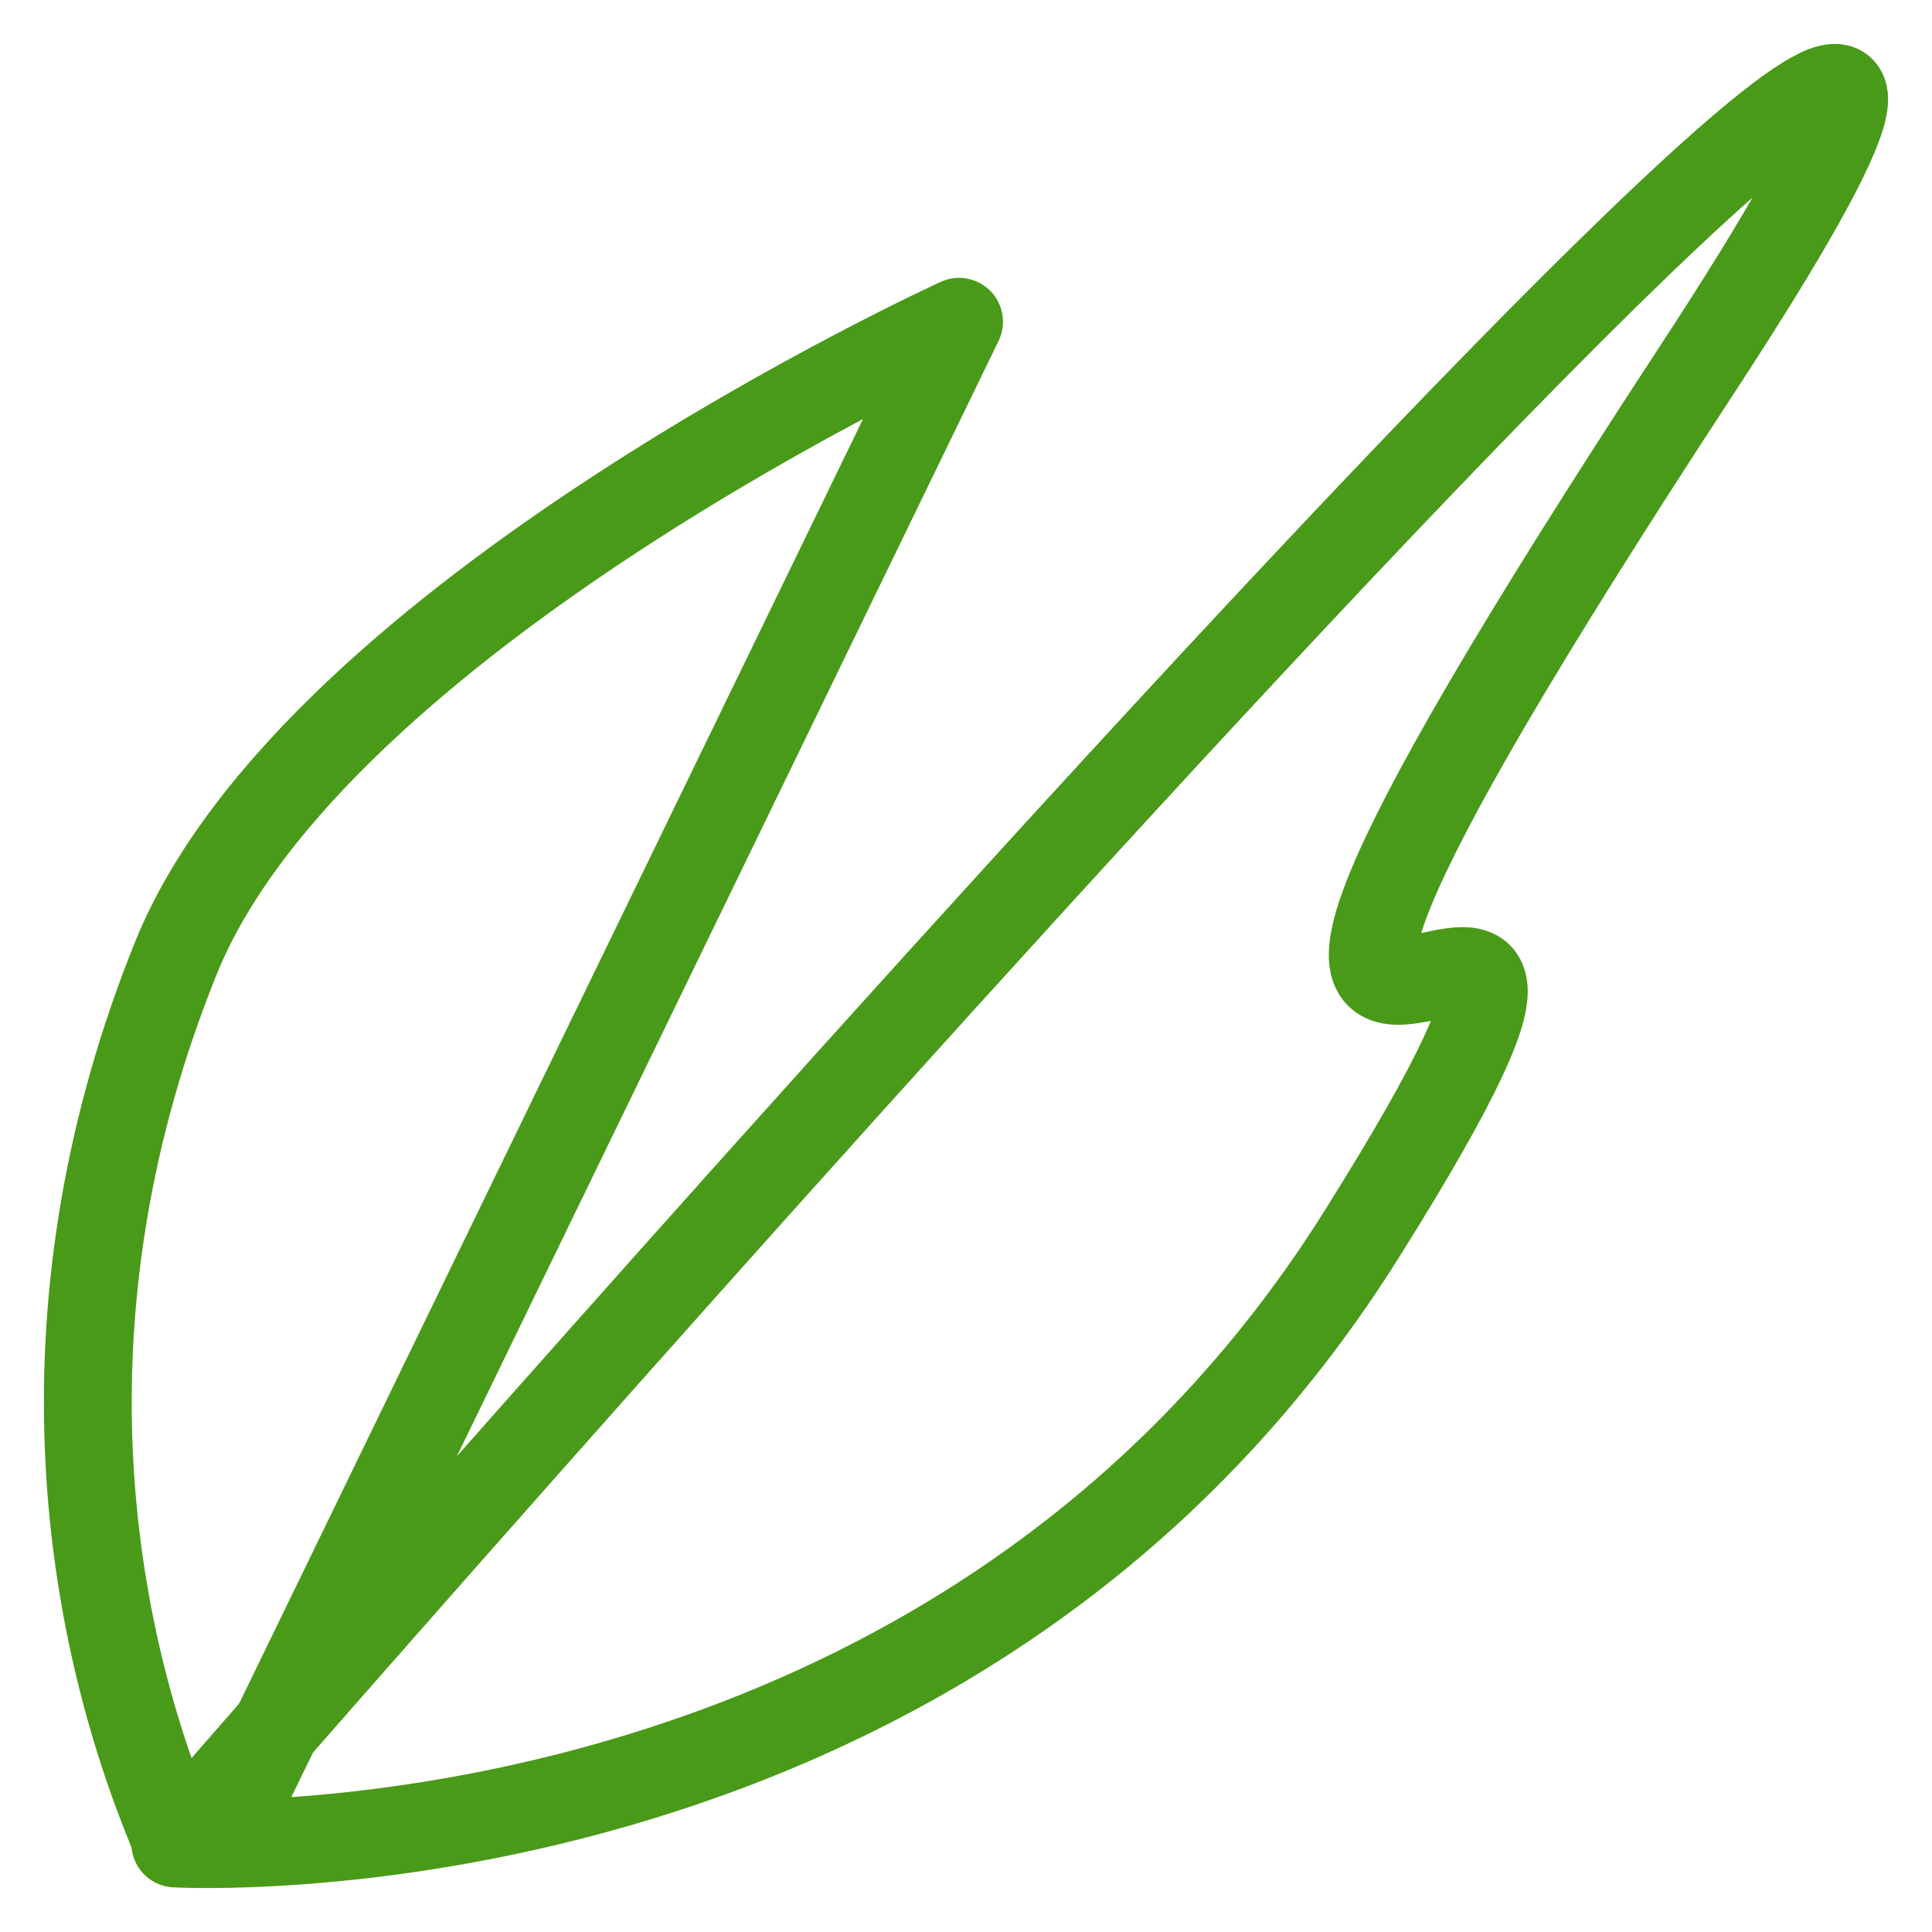
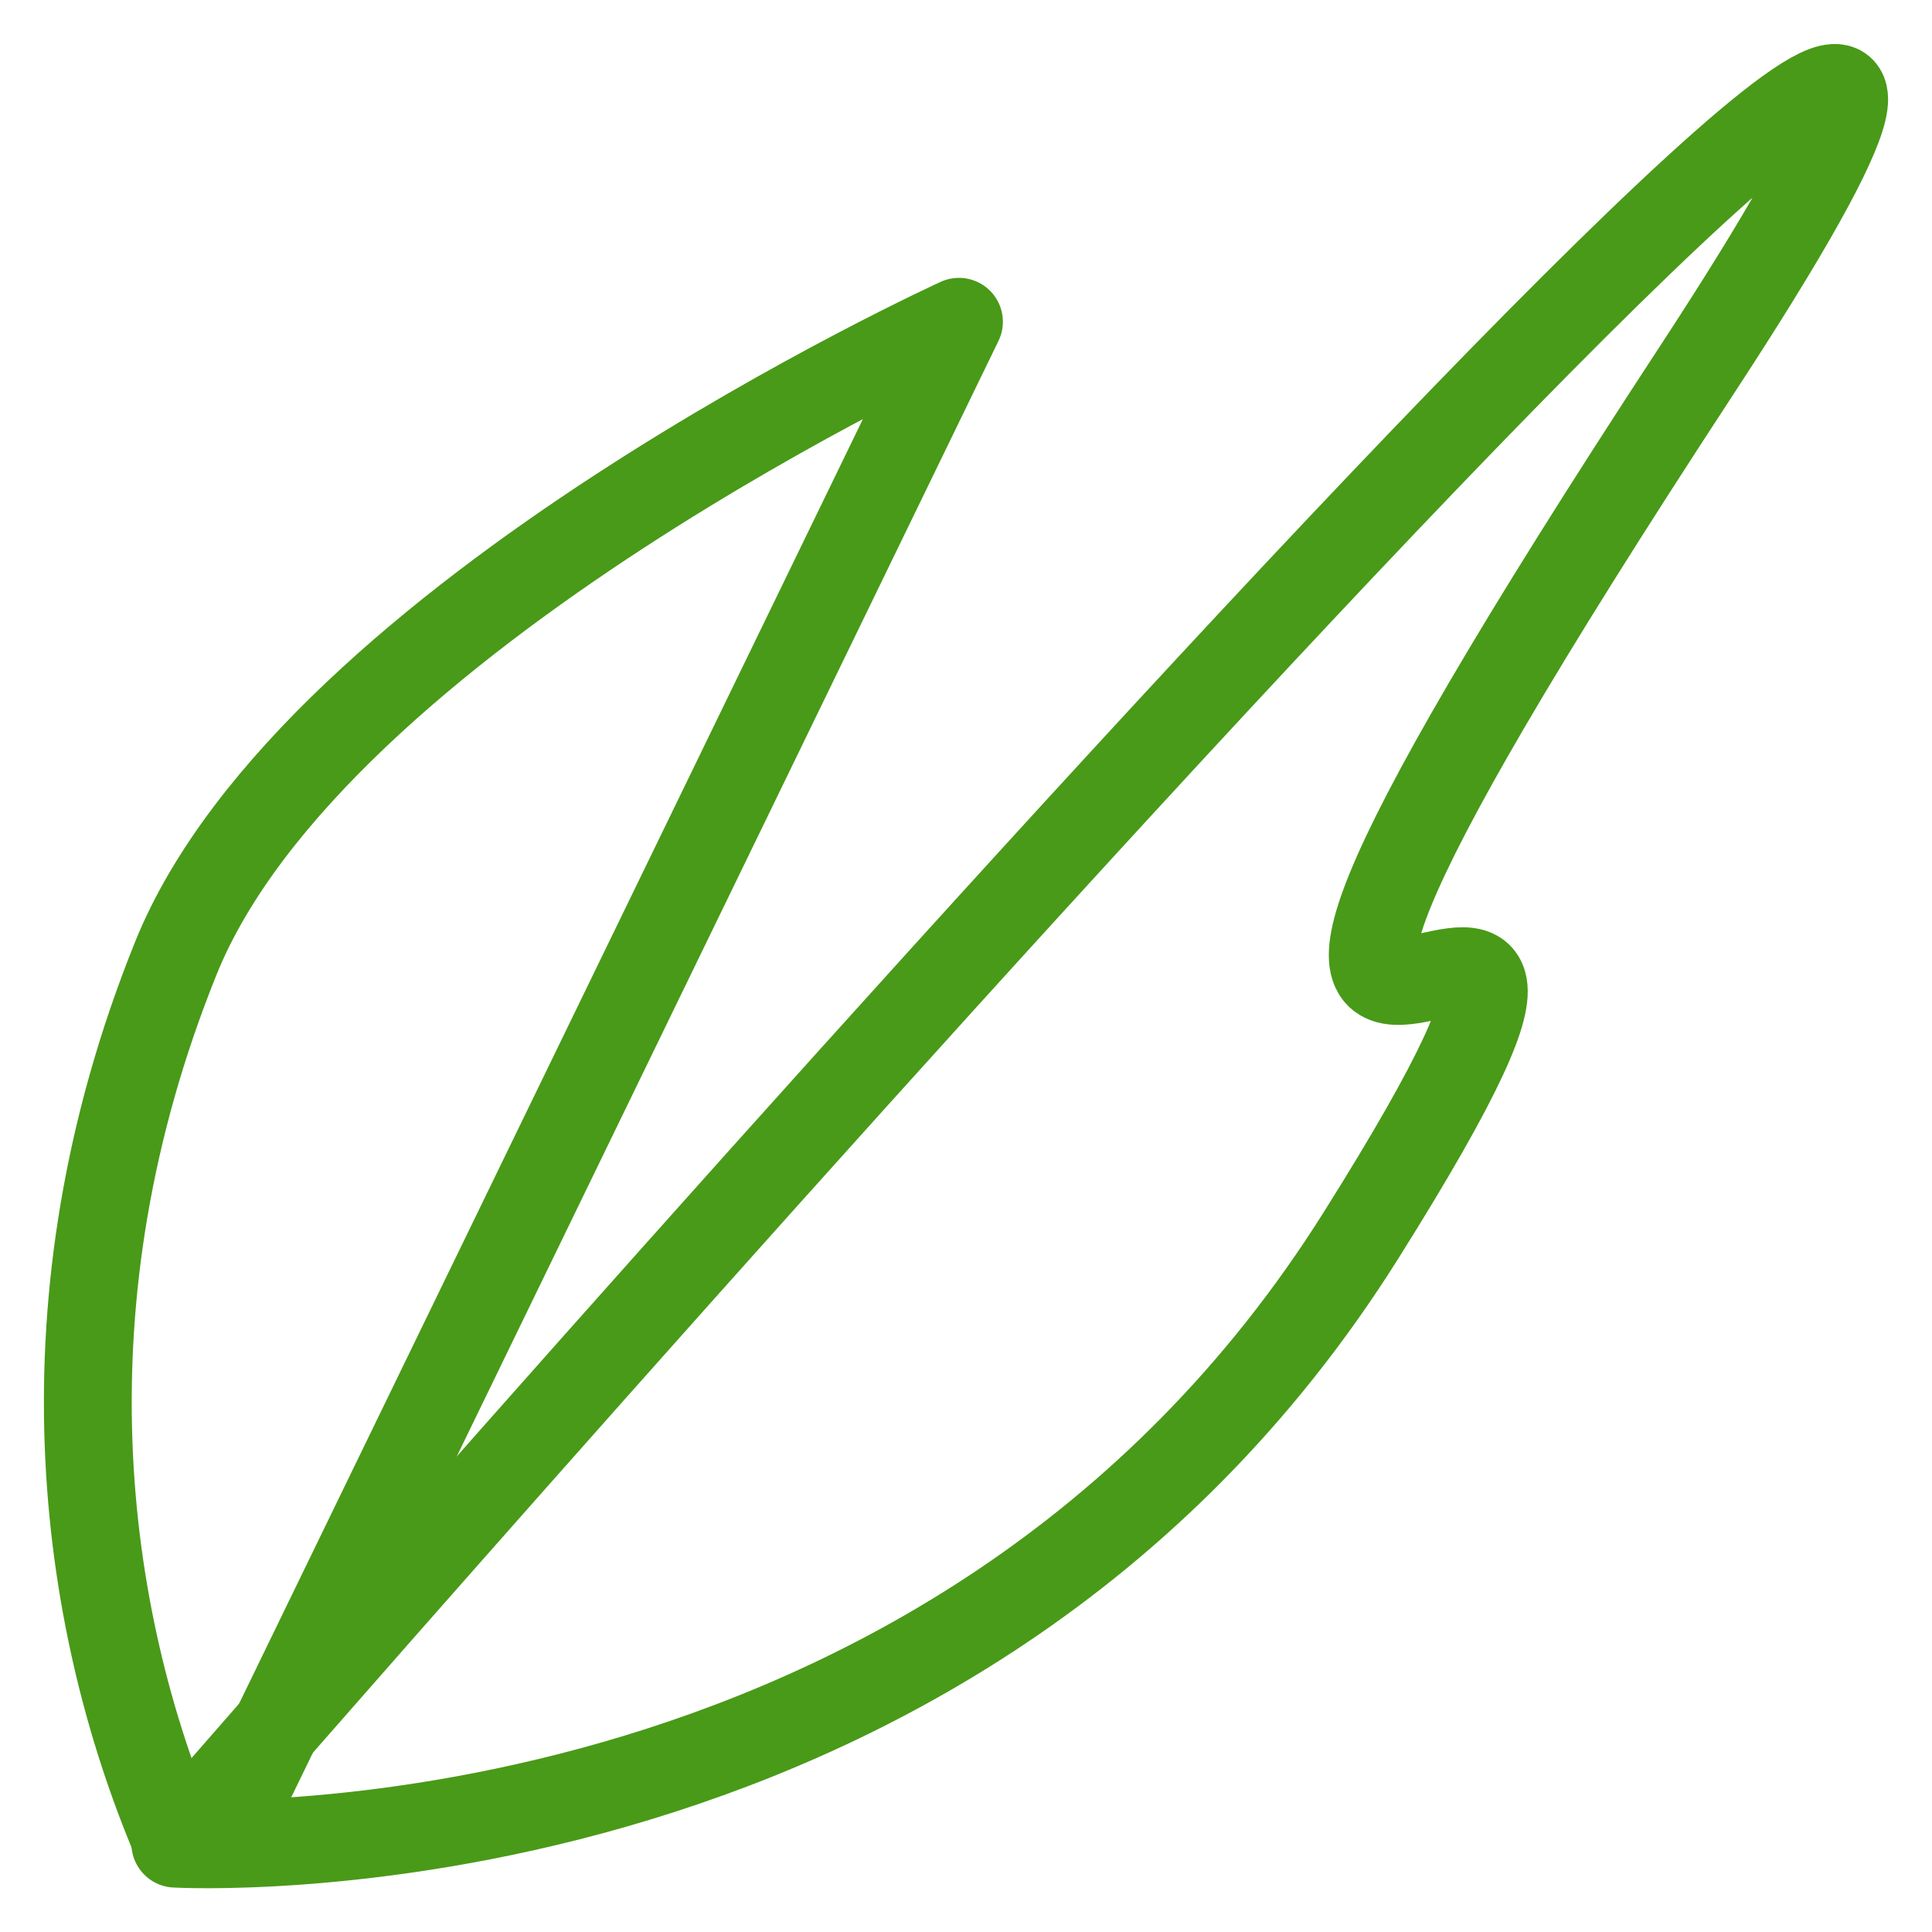
- <svg xmlns="http://www.w3.org/2000/svg" id="logo" viewBox="0 0 22 22" fill="none">
-   <g id="logo_vector">
-     <path id="Vector 1" d="M2.527 20.947L10.921 3.664C10.921 3.664 3.576 7.009 2.002 10.912C0.428 14.814 0.927 18.404 2.002 20.947" stroke="#499A18" stroke-linecap="round" stroke-linejoin="round" />
-     <path id="Vector 2" d="M1.996 20.992C1.996 20.992 27.71 -8.601 19.316 4.222C10.921 17.044 20.171 6.631 15.497 14.068C10.824 21.504 1.996 20.992 1.996 20.992Z" stroke="#499A18" stroke-linejoin="round" />
-   </g>
+ <svg xmlns="http://www.w3.org/2000/svg" viewBox="0 0 22 22" fill="none">
+   <path d="M2.527 20.947L10.92 3.664S3.576 7.01 2.002 10.912c-1.574 3.902-1.075 7.492 0 10.035" stroke="#499A18" stroke-linecap="round" stroke-linejoin="round" />
+   <path d="M1.996 20.992S27.71-8.6 19.316 4.223c-8.395 12.822.855 2.41-3.819 9.846-4.673 7.436-13.5 6.925-13.5 6.925z" stroke="#499A18" stroke-linejoin="round" />
</svg>
